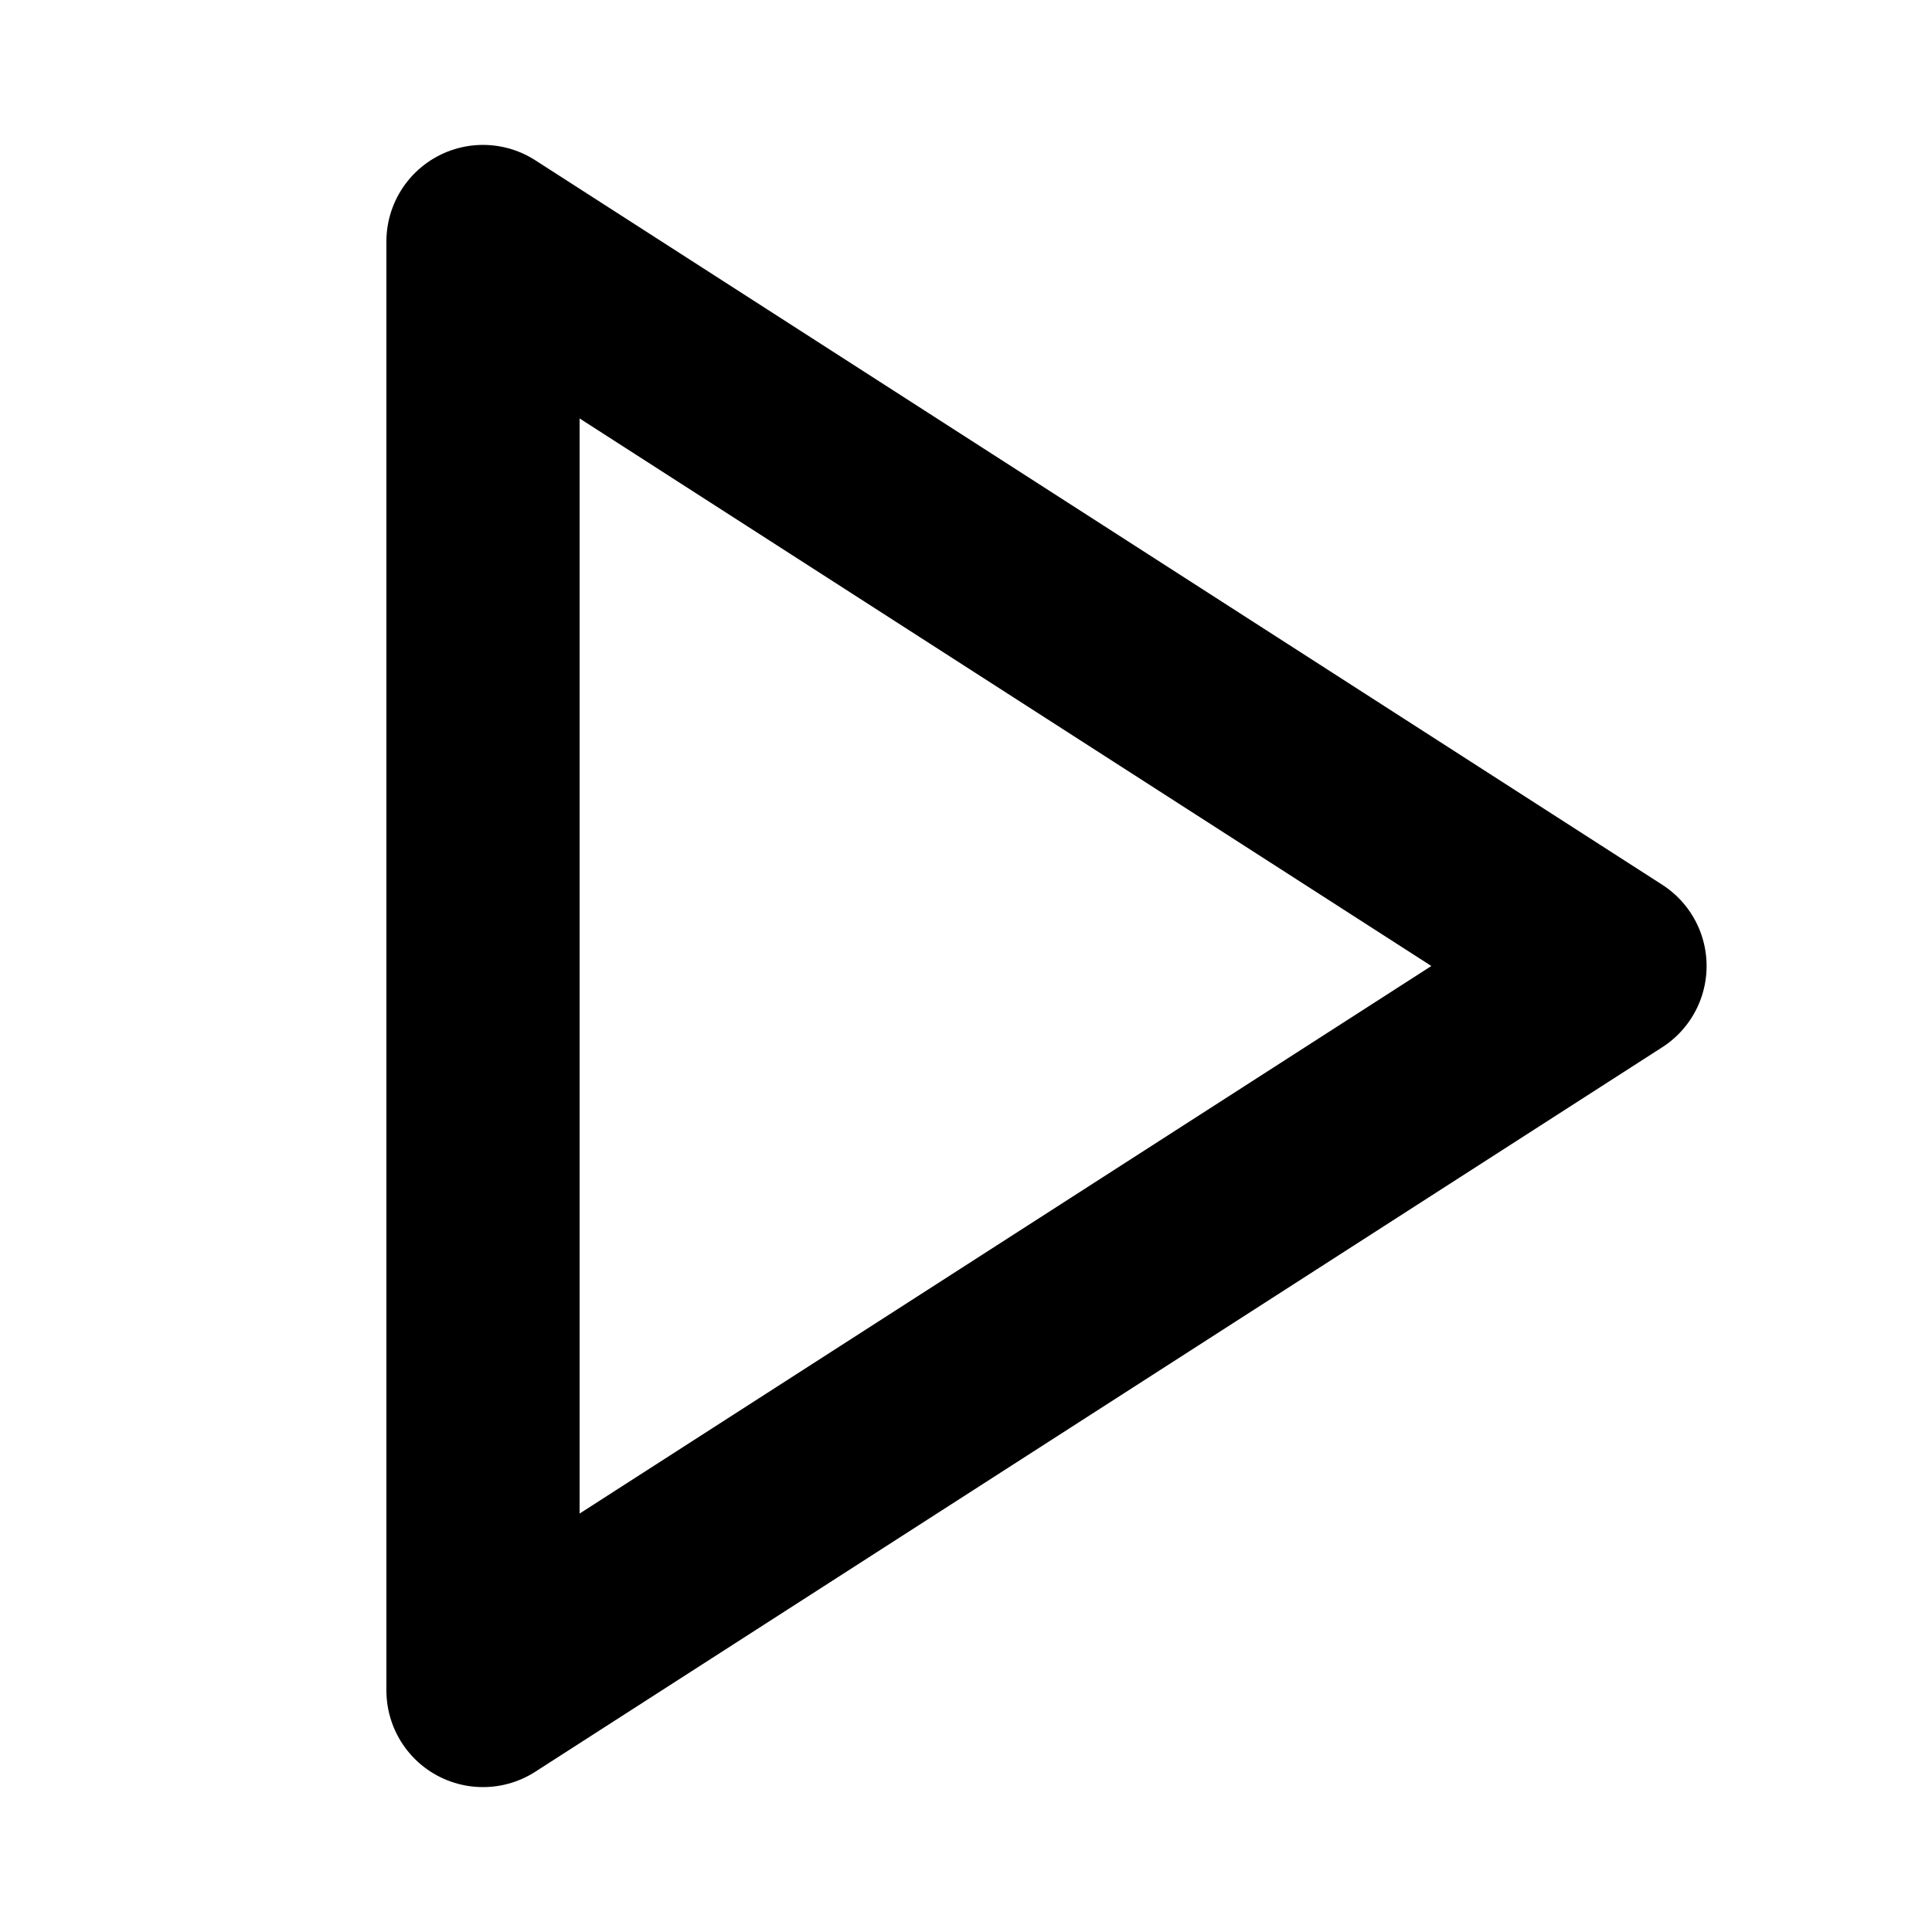
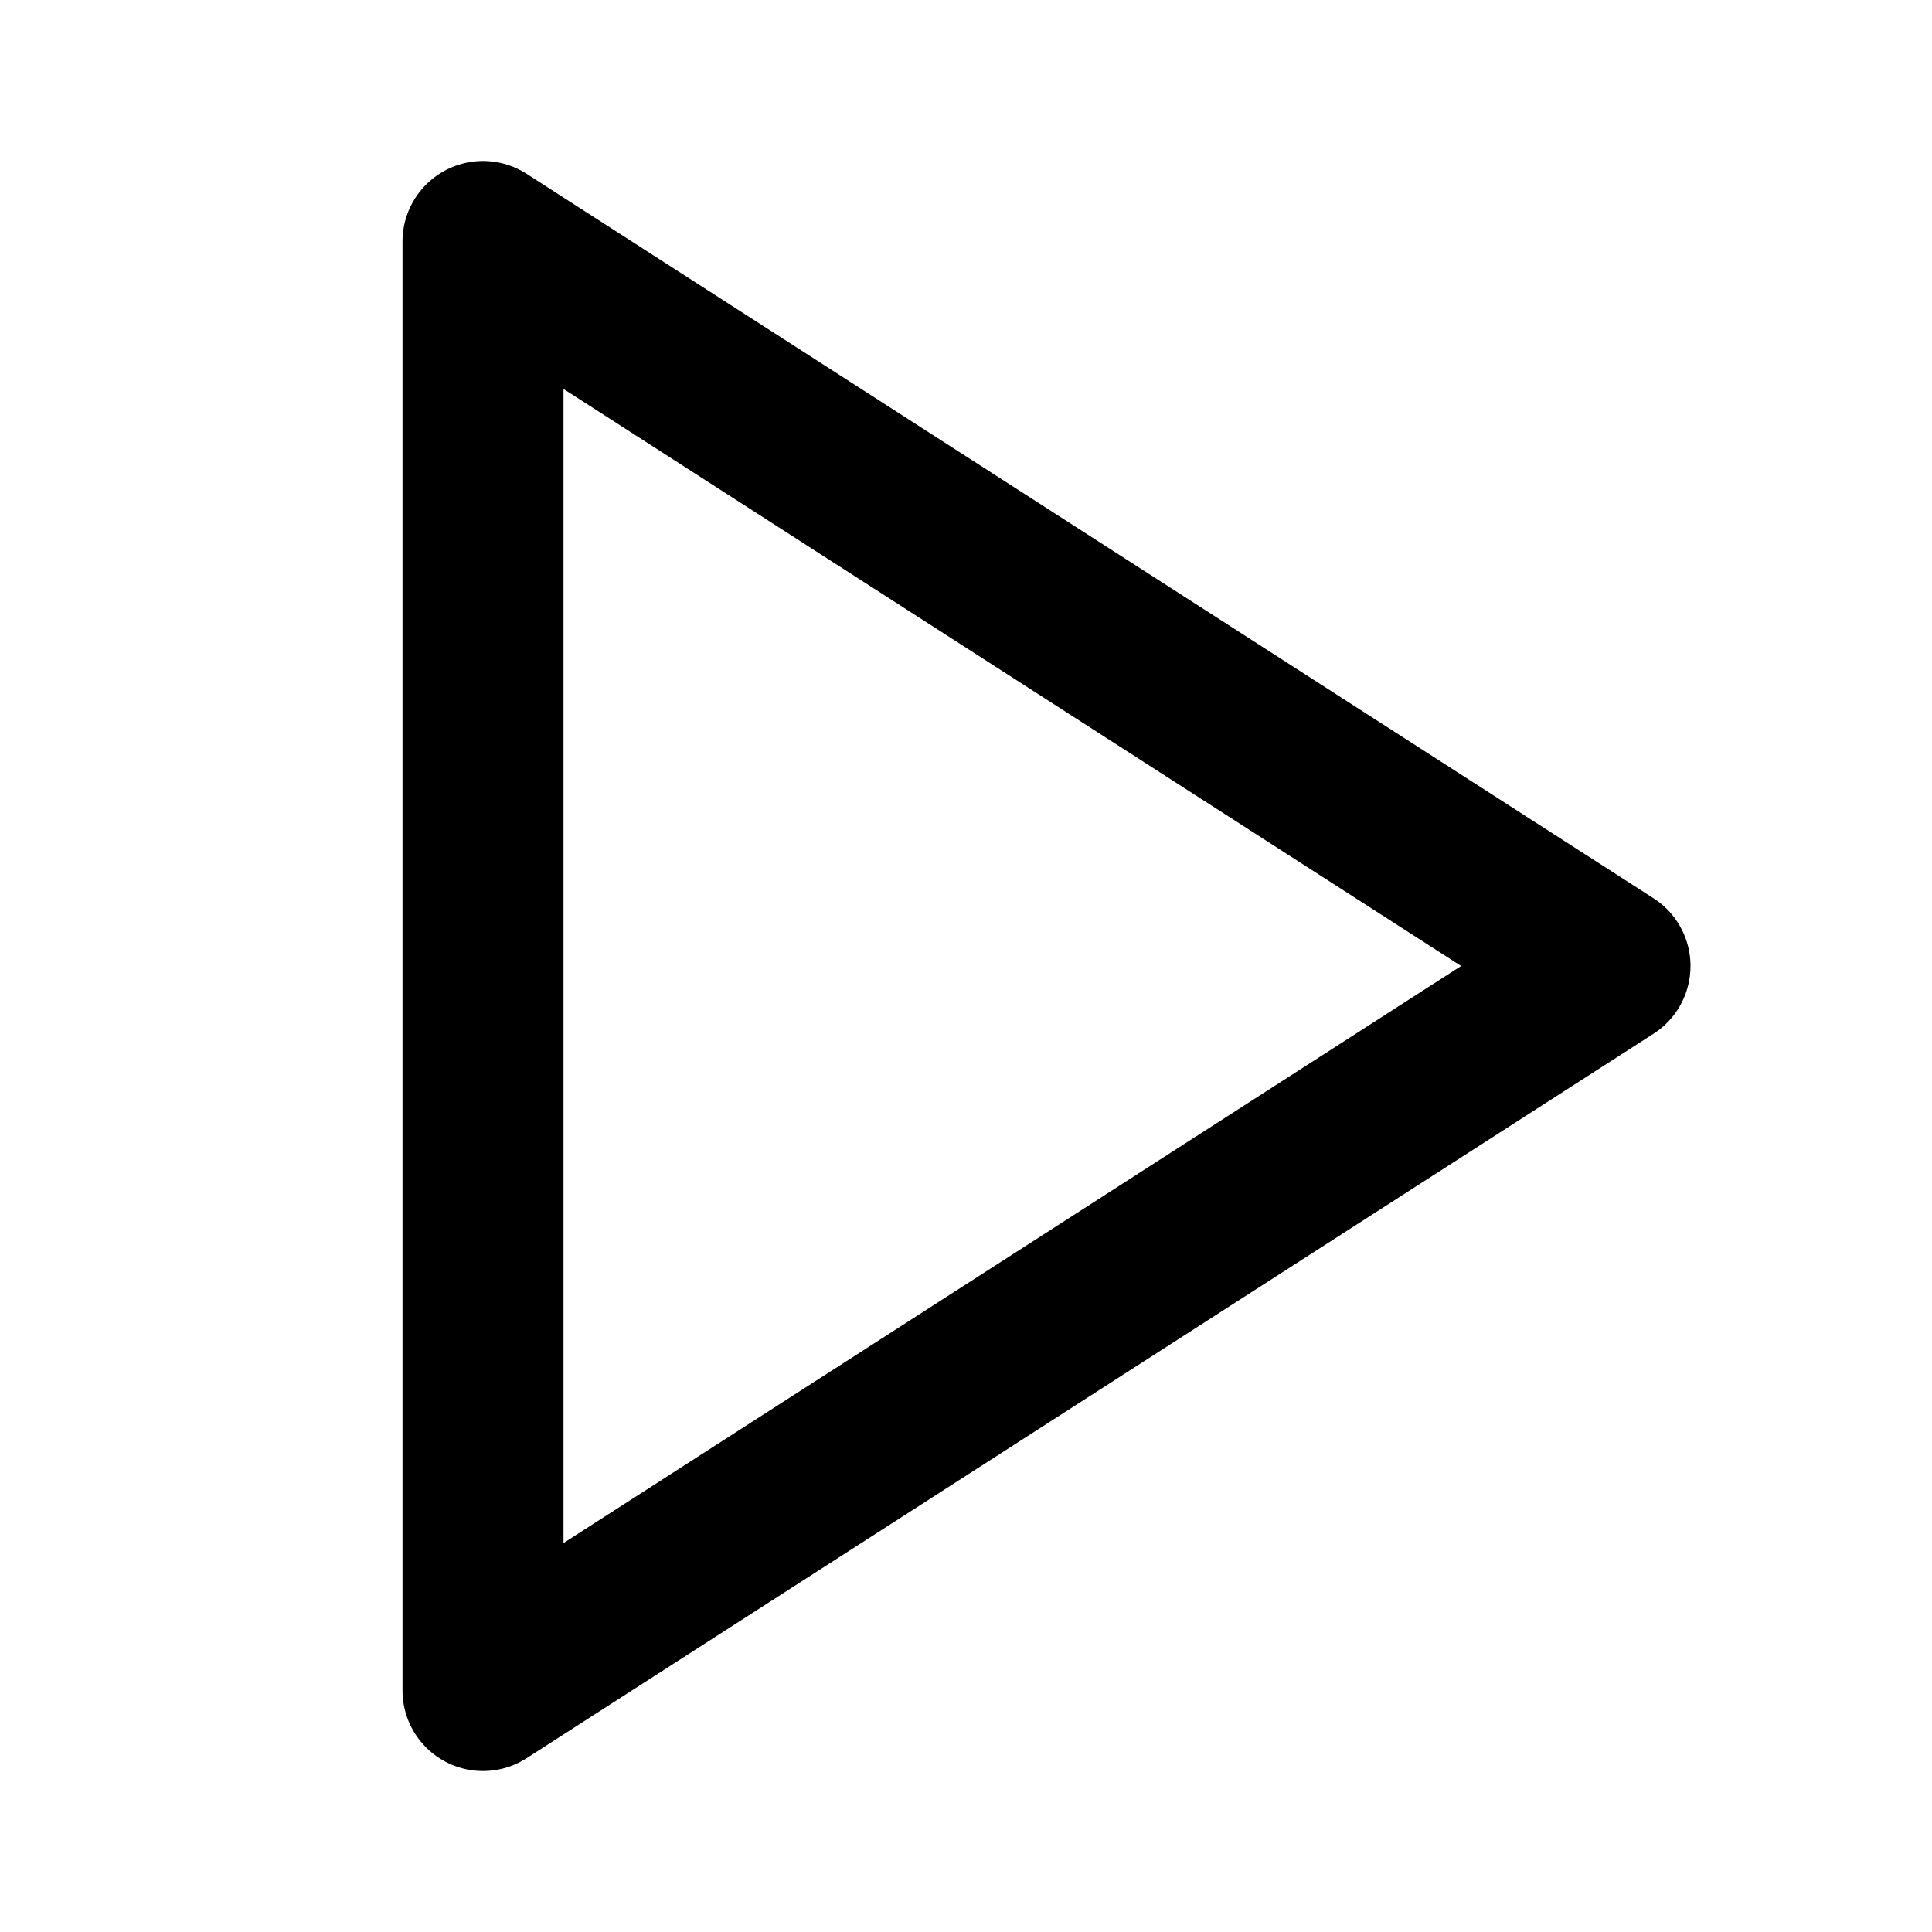
- <svg xmlns="http://www.w3.org/2000/svg" width="24" height="24" viewBox="0 0 24 24" fill="none" stroke="currentColor" stroke-width="2.4" stroke-linecap="round" stroke-linejoin="round">
+ <svg xmlns="http://www.w3.org/2000/svg" width="24" height="24" viewBox="0 0 24 24" fill="none" stroke="currentColor" stroke-width="2" stroke-linecap="round" stroke-linejoin="round">
  <polygon points="6 3 20 12 6 21 6 3" />
</svg>
